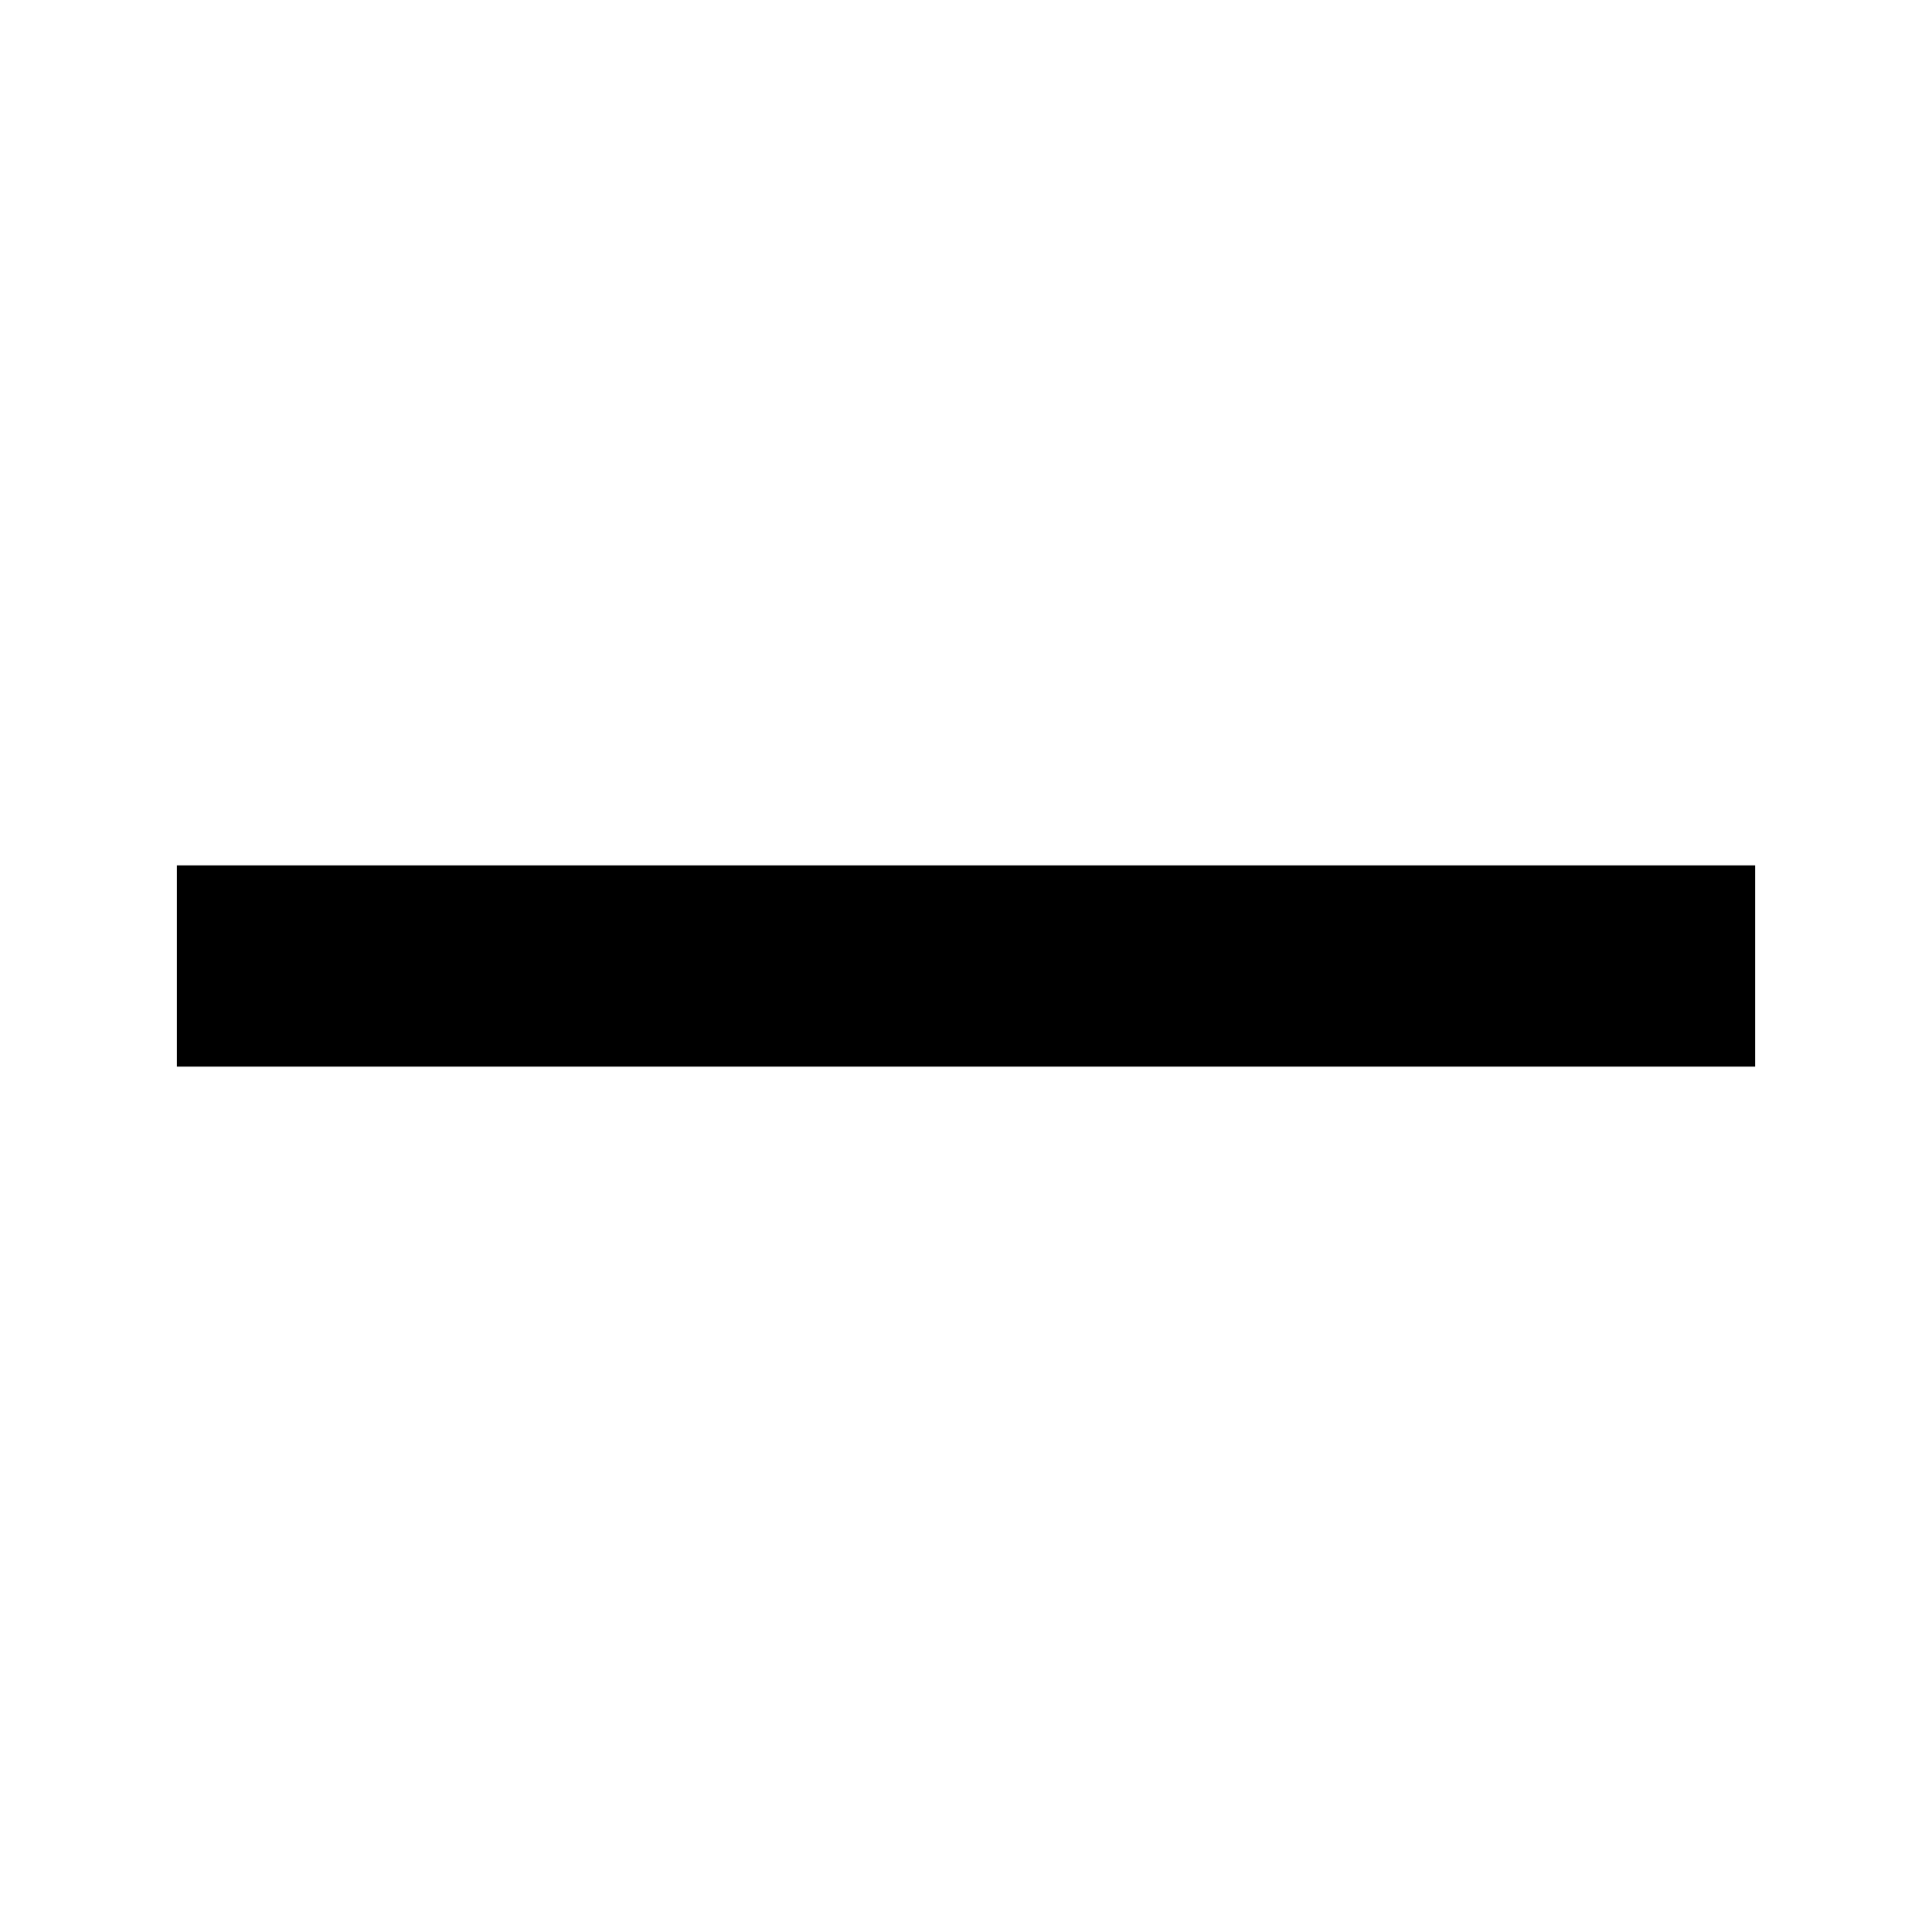
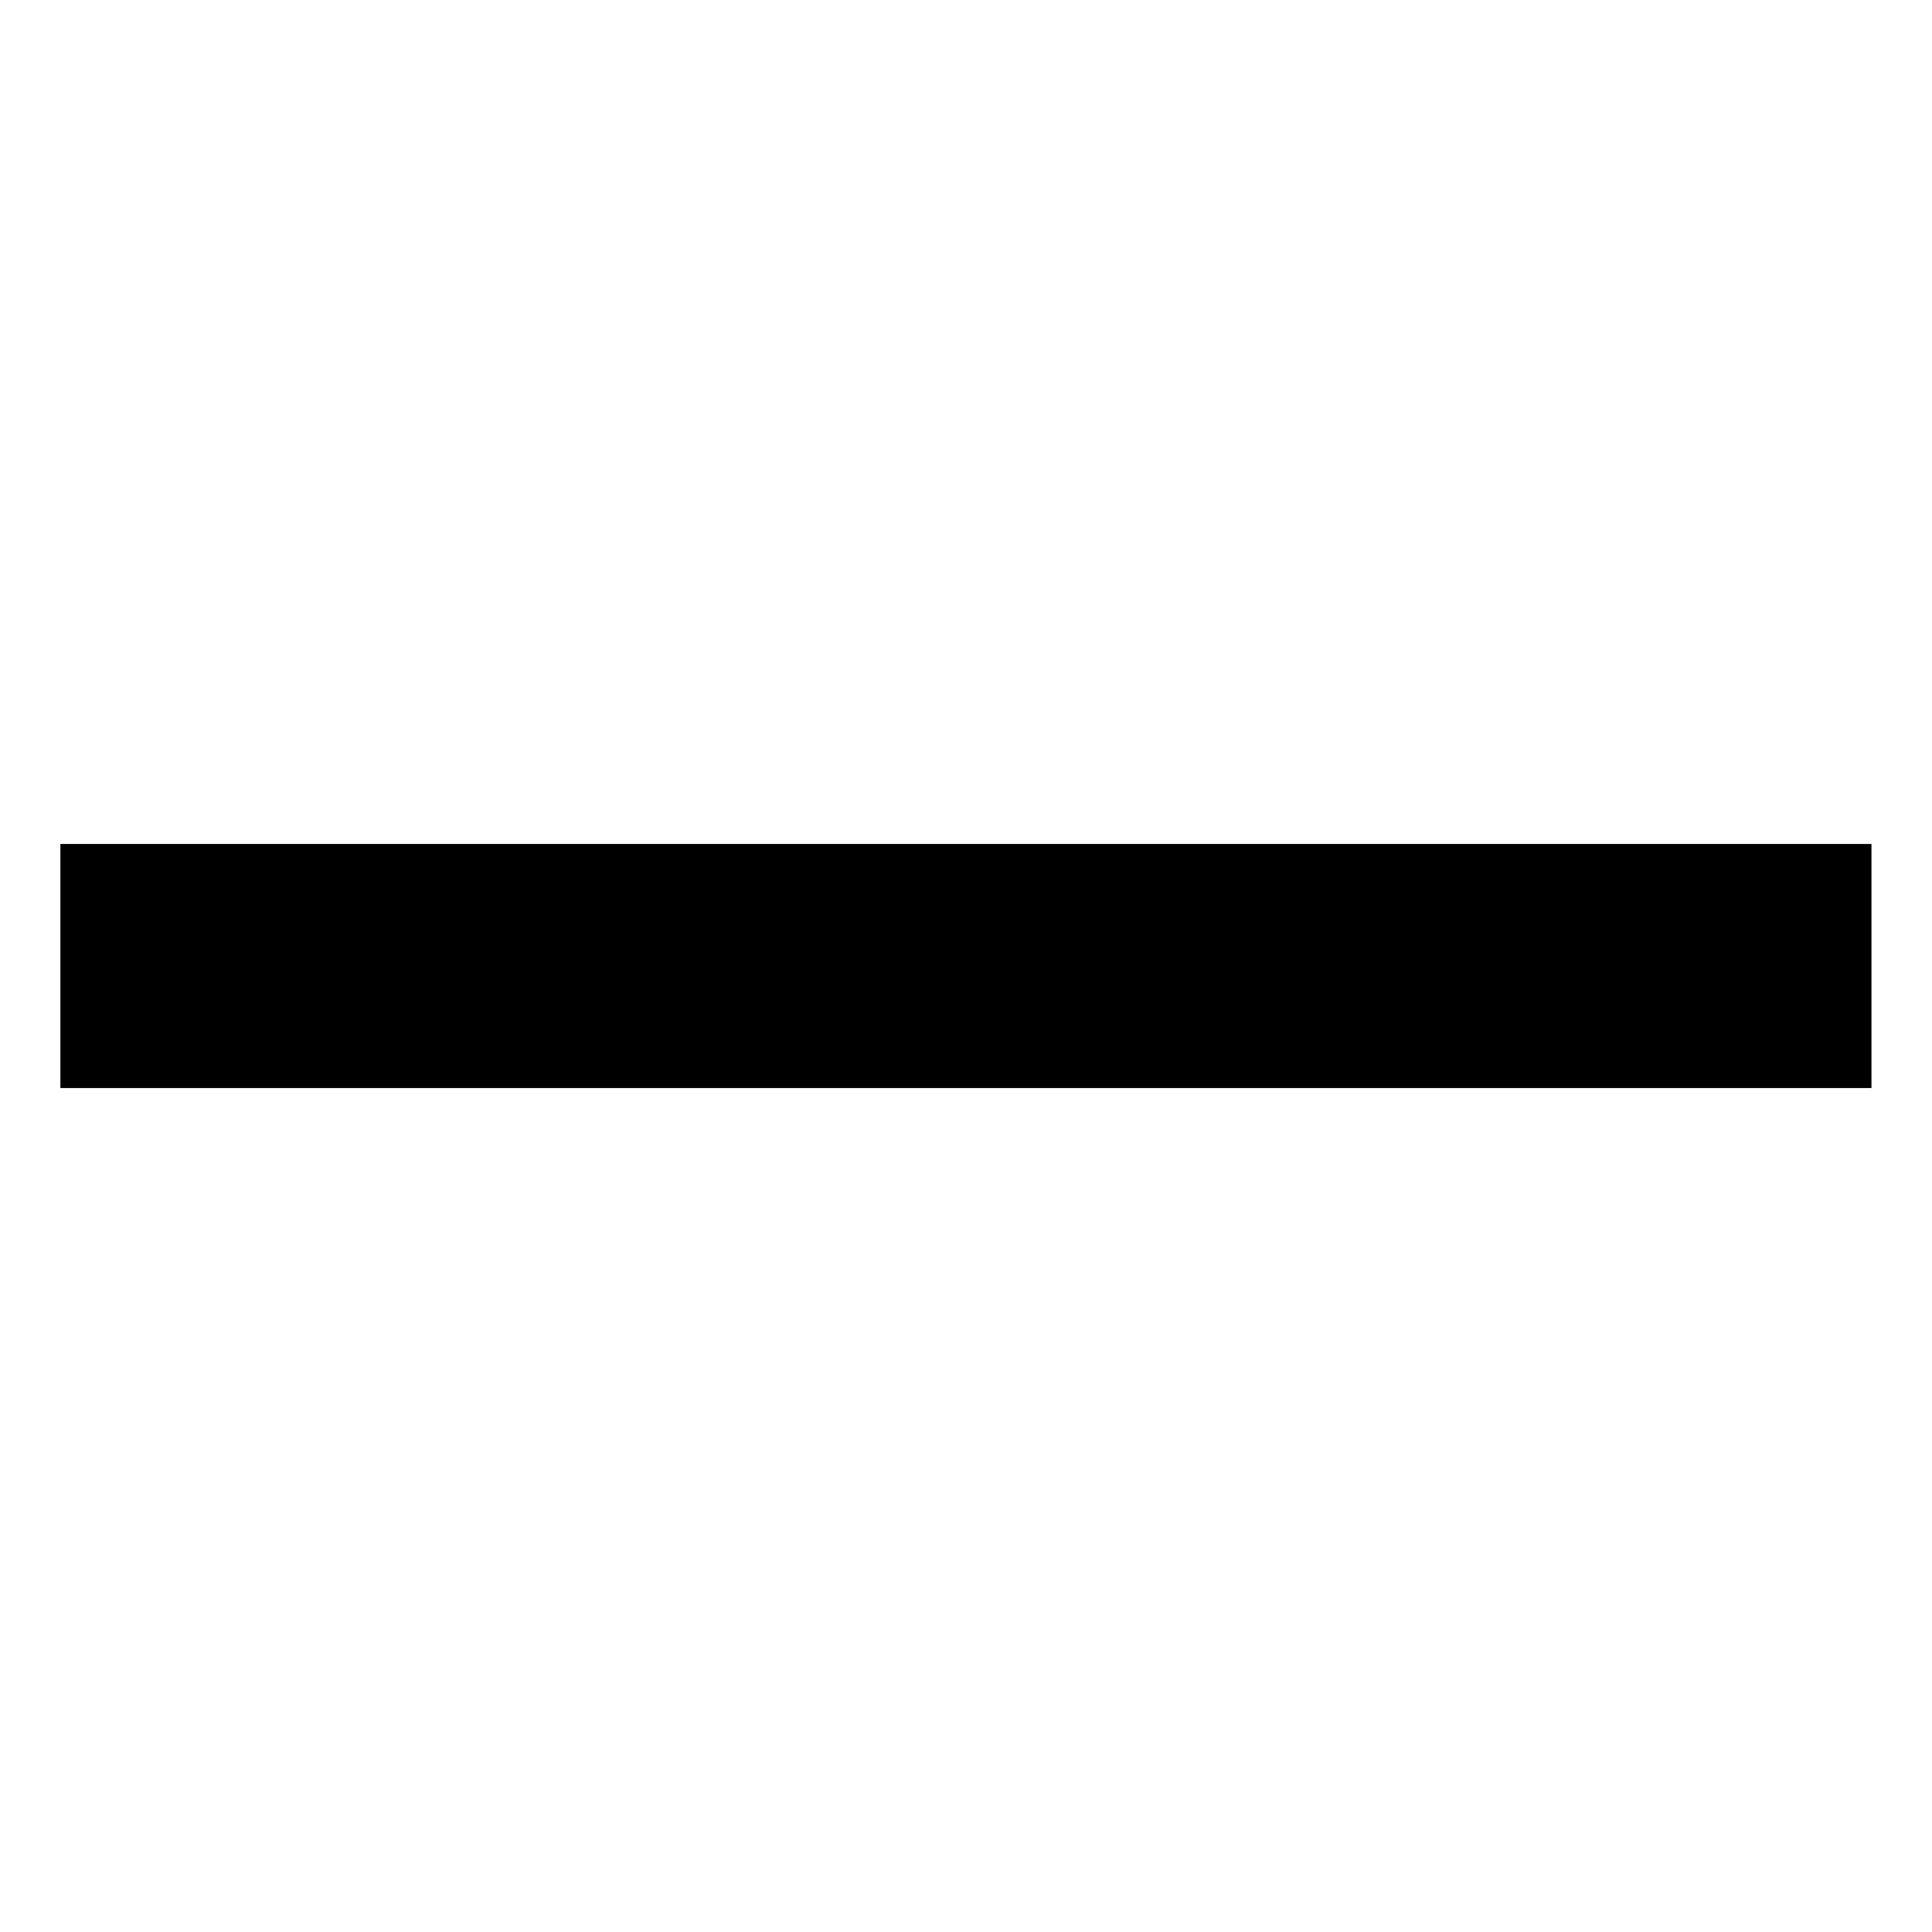
- <svg xmlns="http://www.w3.org/2000/svg" version="1.1" width="48" height="48" id="svg4024">
+ <svg xmlns="http://www.w3.org/2000/svg" version="1.1" width="64" height="64" id="svg4024">
  <defs id="defs4026" />
-   <g style="stroke:#000000;stroke-width:5;stroke-miterlimit:4;stroke-dasharray:none;stroke-opacity:1" transform="translate(-0.9788142)" id="g863">
-     <path style="fill:none;stroke:#000000;stroke-width:5;stroke-linecap:butt;stroke-linejoin:miter;stroke-miterlimit:4;stroke-dasharray:none;stroke-opacity:1" d="M 5.373,24 H 44.585" id="path819-8-8-7" />
+   <g style="stroke:#000000;stroke-width:4.85;stroke-miterlimit:4;stroke-dasharray:none;stroke-opacity:1" transform="matrix(1.529999,0,0,1,-6.220504,8.00024)" id="g863">
+     <path style="fill:none;stroke:#000000;stroke-width:8.085;stroke-linecap:butt;stroke-linejoin:miter;stroke-miterlimit:4;stroke-dasharray:none;stroke-opacity:1" d="M 5.373,24 H 44.585" id="path819-8-8-7" />
  </g>
</svg>
